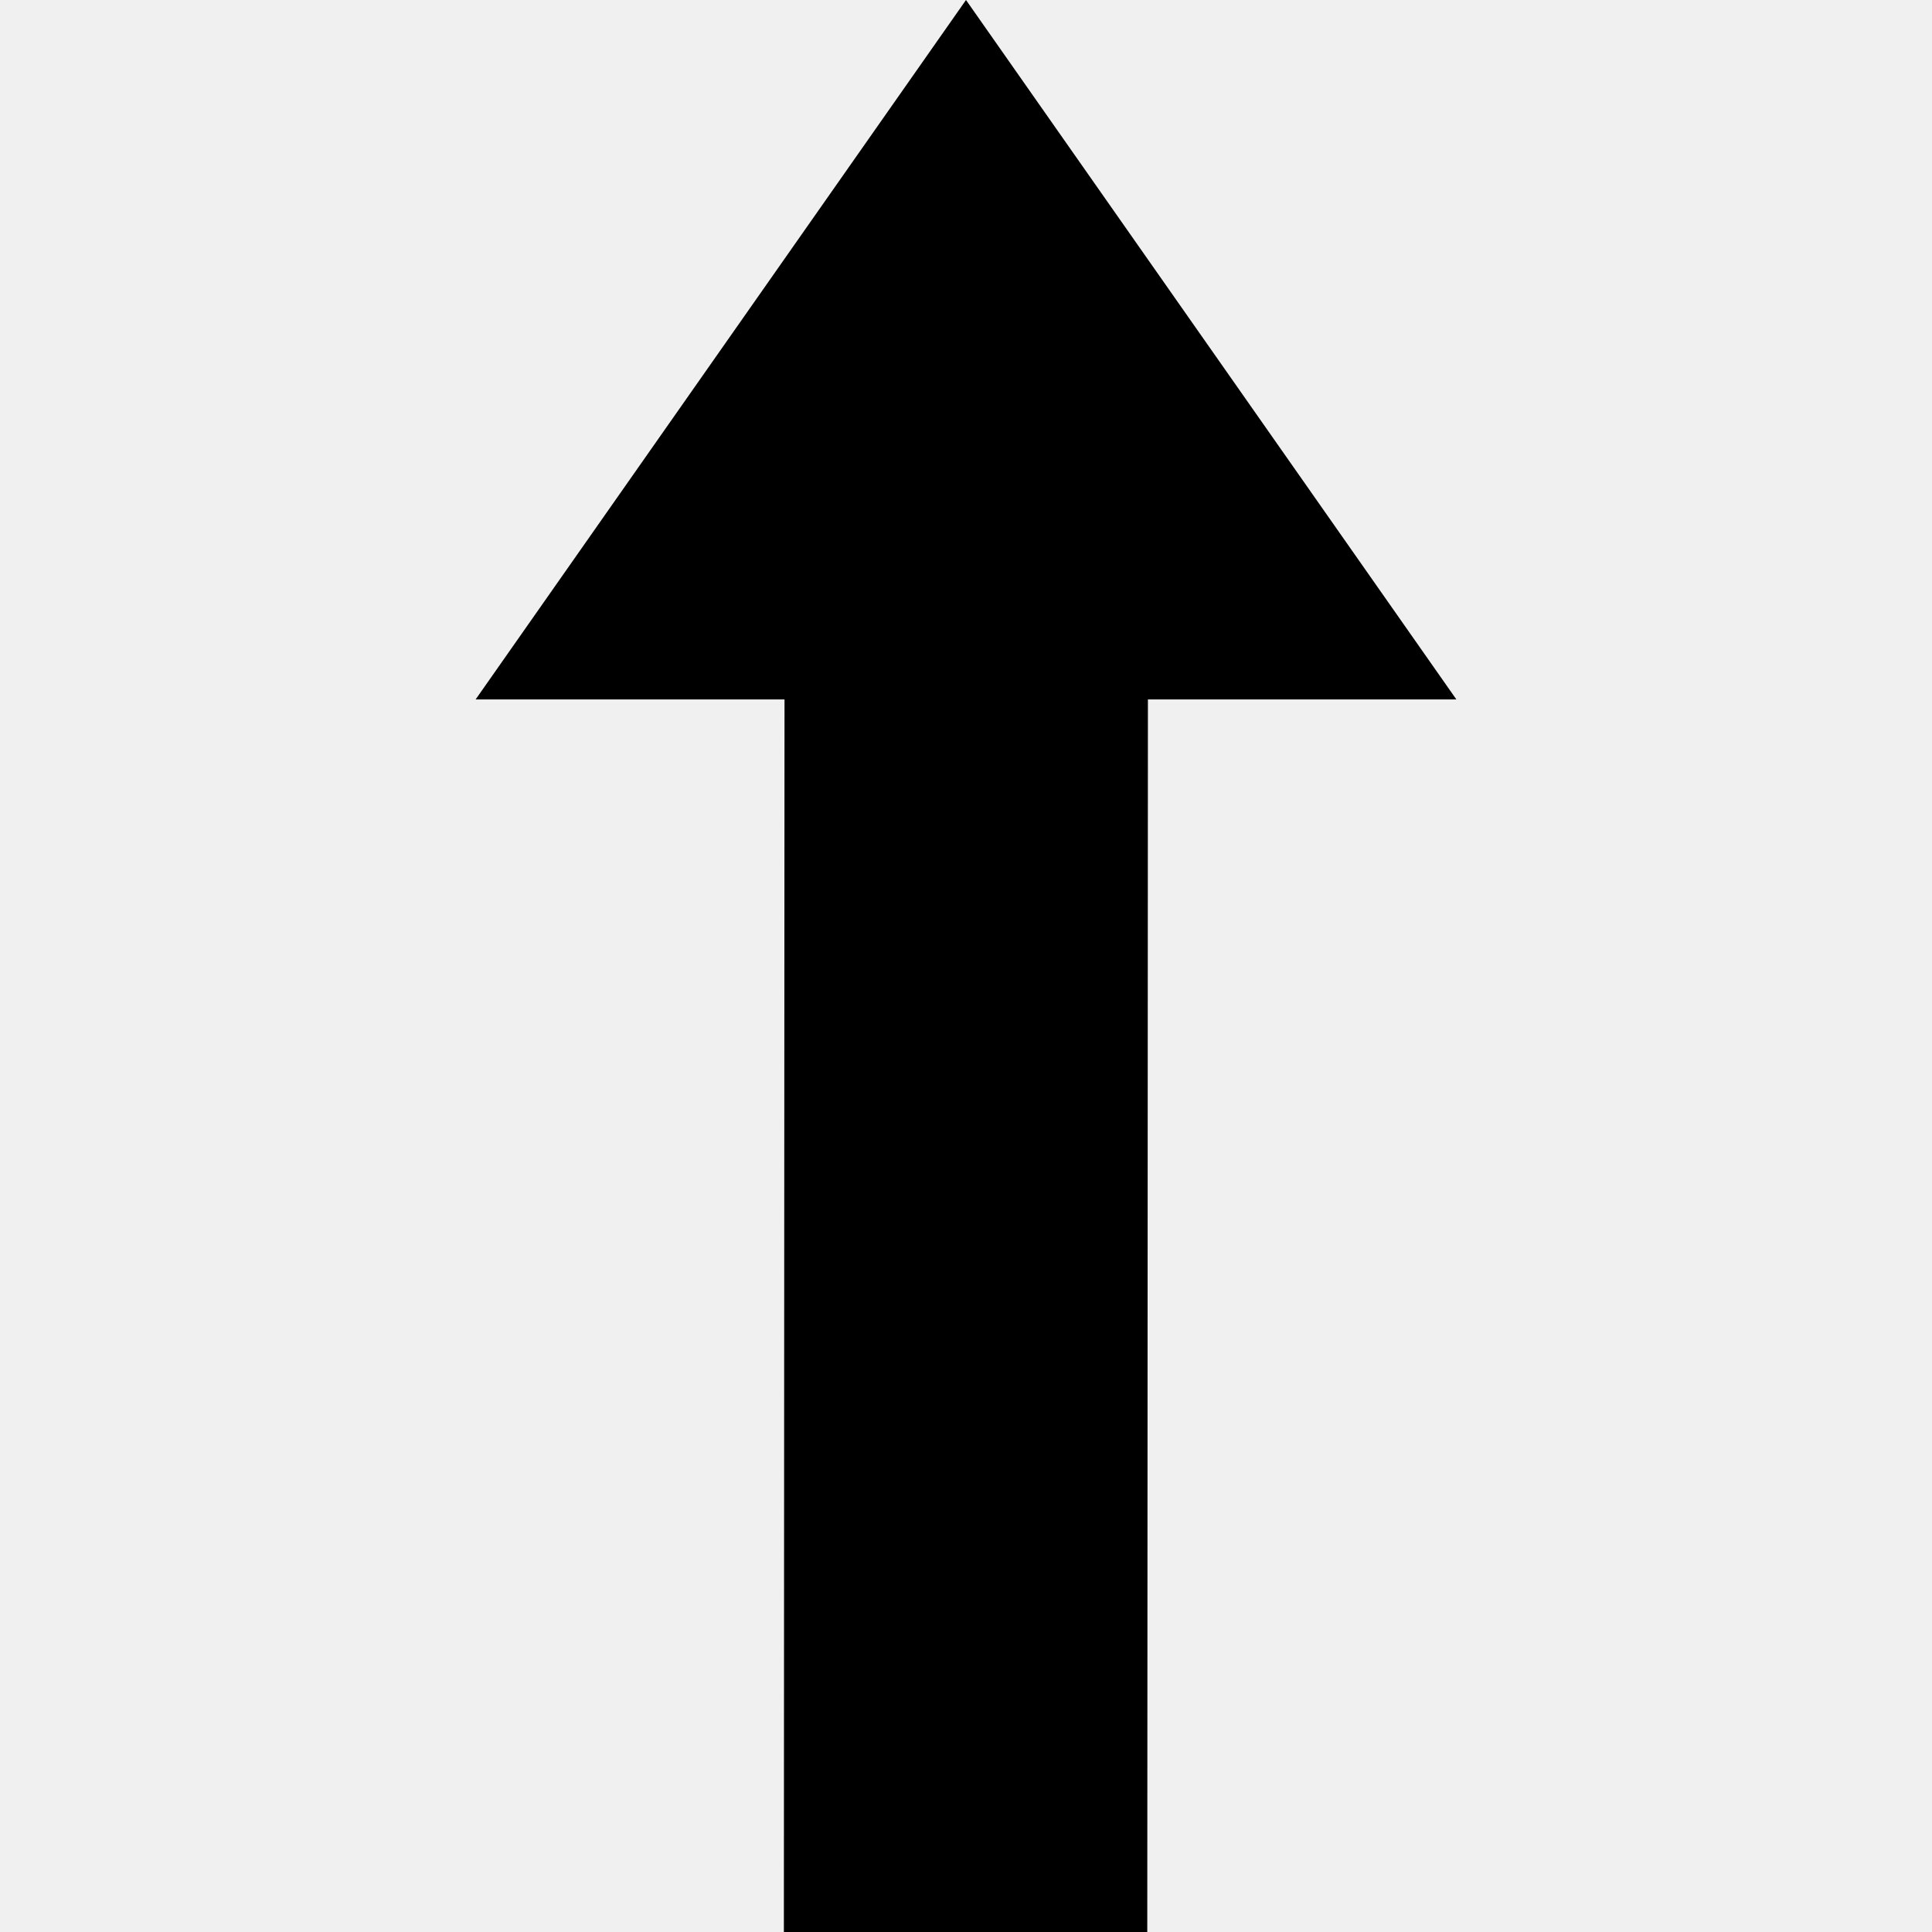
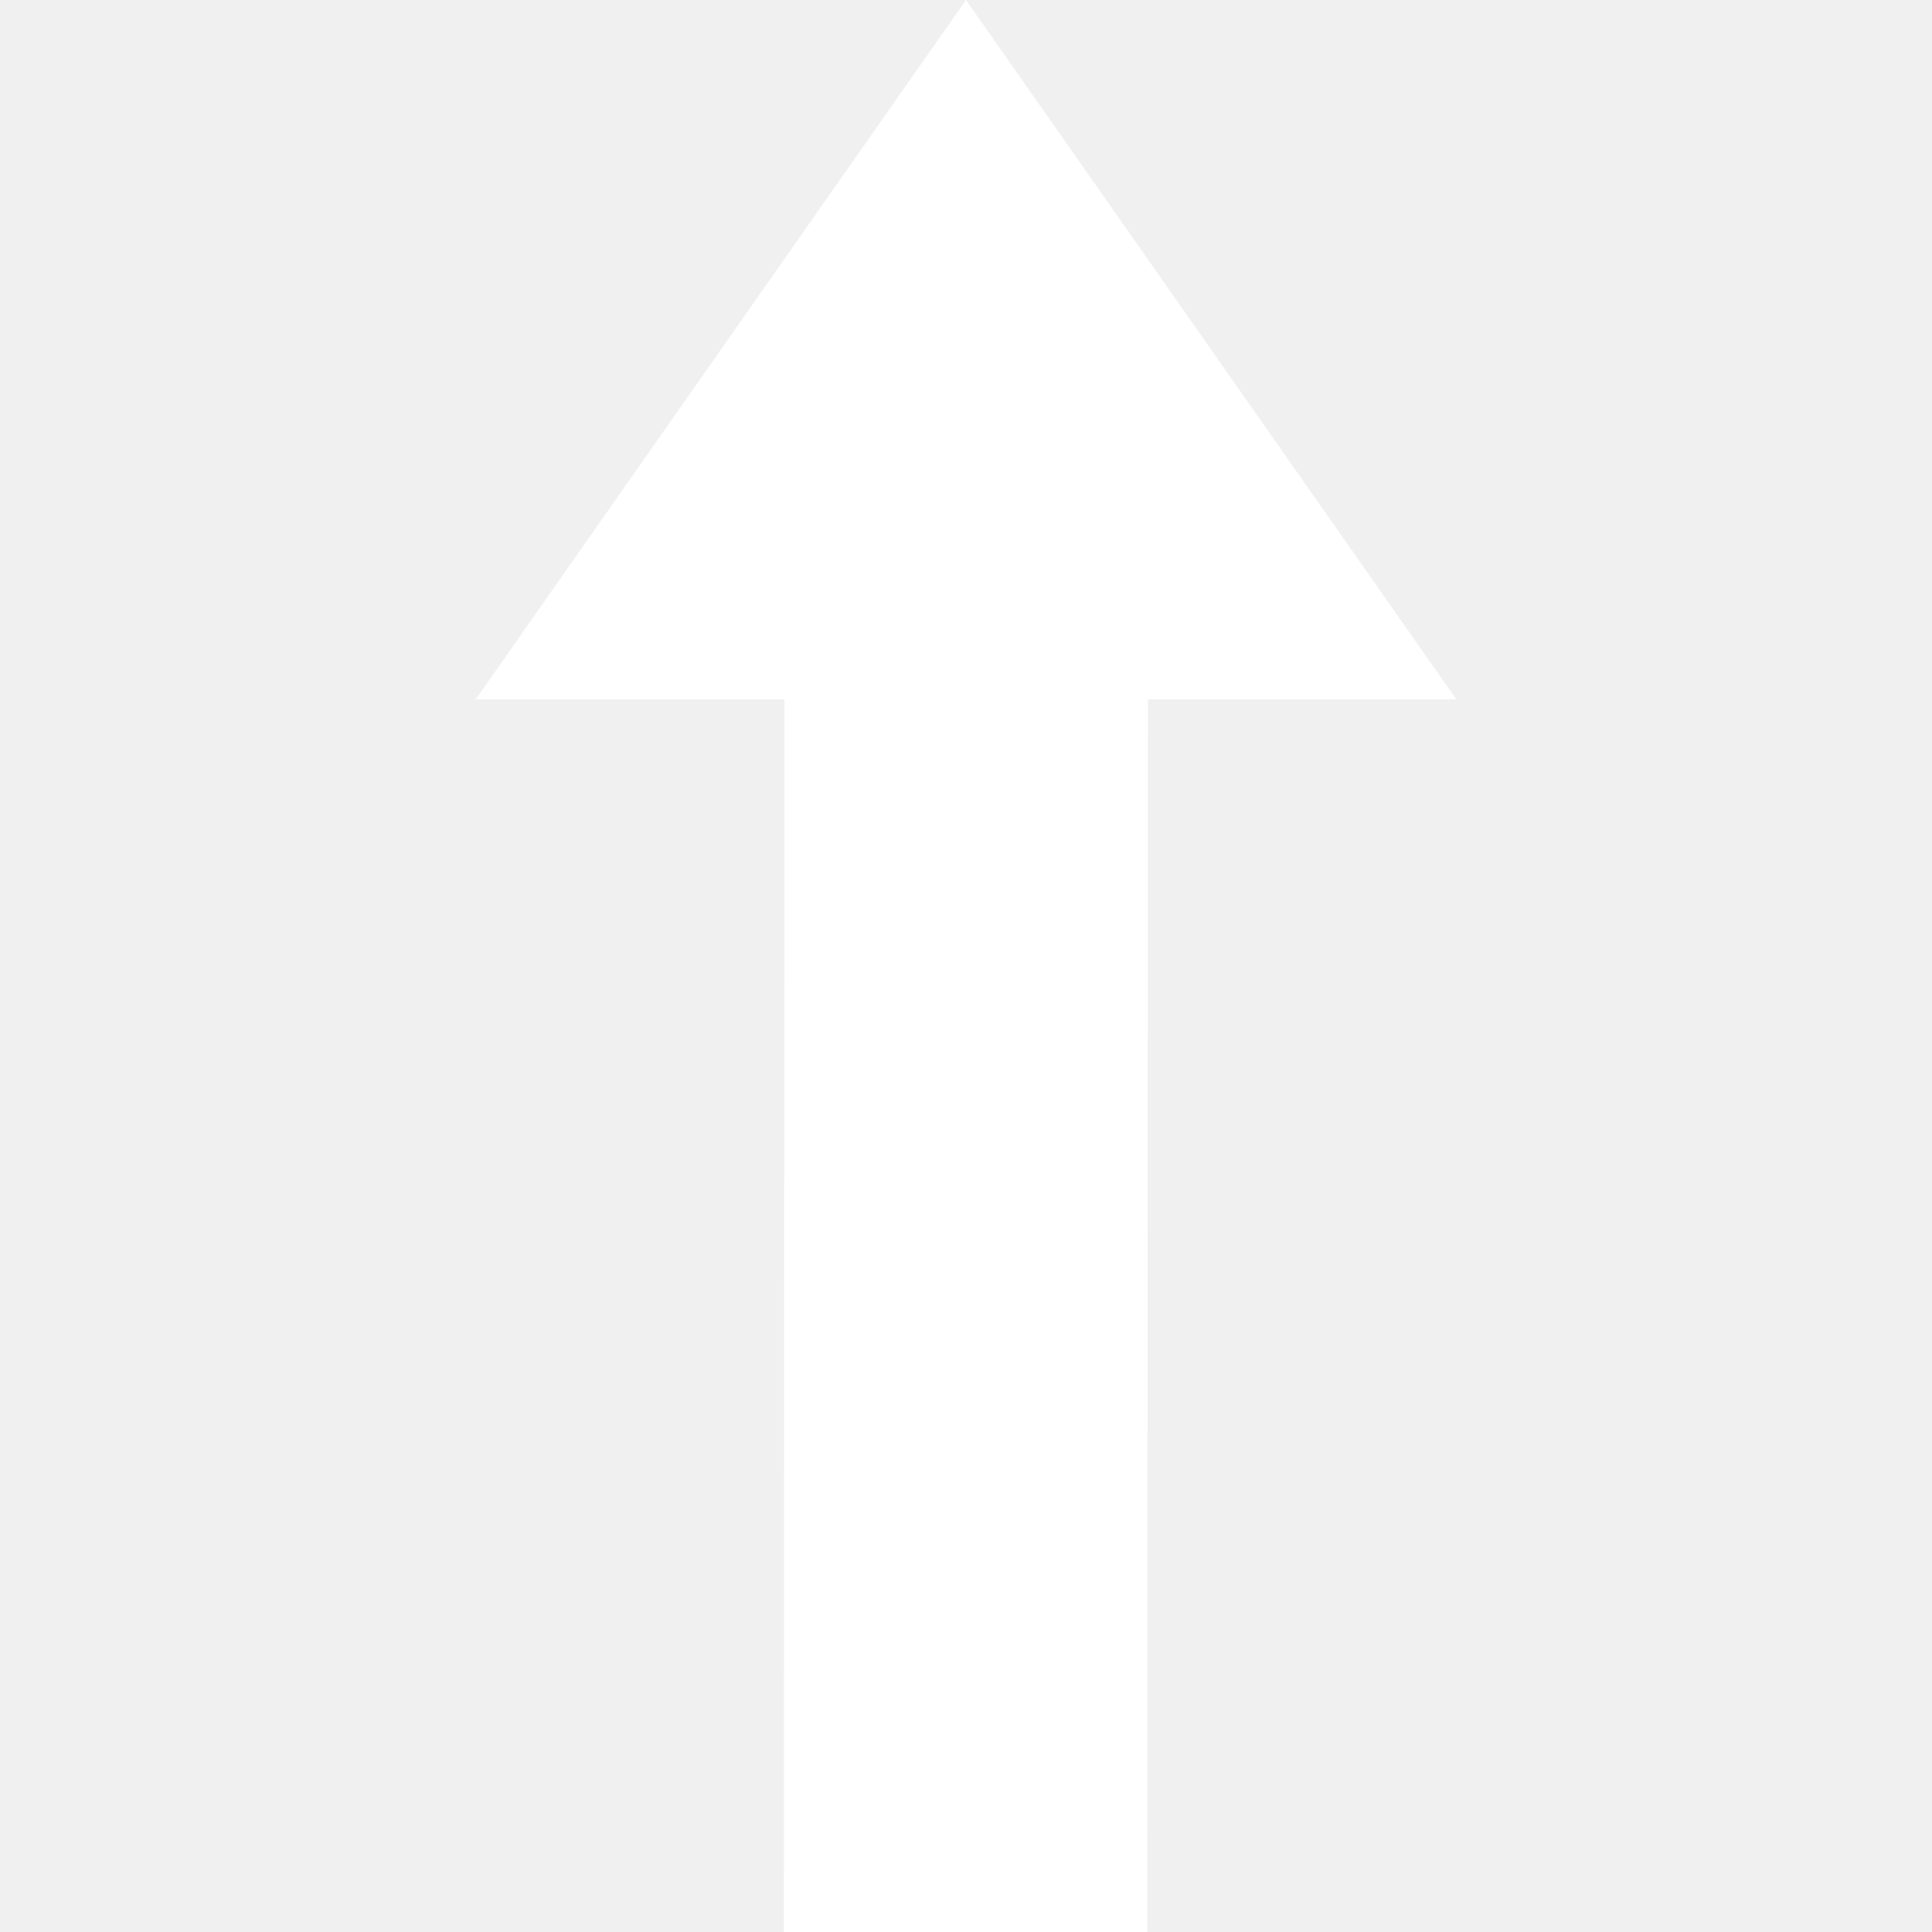
<svg xmlns="http://www.w3.org/2000/svg" version="1.1" id="Capa_1" x="0px" y="0px" width="903.8px" height="903.8px" viewBox="0 0 903.8 903.8" style="enable-background:new 0 0 903.8 903.8;" xml:space="preserve">
  <g>
-     <g>
+     <g style="fill:white">
      <polygon points="366.7,903.8 536.7,903.8 537,327.2 681.3,327.2 451.9,0 222.5,327.2 367,327.2   " />
    </g>
  </g>
  <g>
</g>
  <g>
</g>
  <g>
</g>
  <g>
</g>
  <g>
</g>
  <g>
</g>
  <g>
</g>
  <g>
</g>
  <g>
</g>
  <g>
</g>
  <g>
</g>
  <g>
</g>
  <g>
</g>
  <g>
</g>
  <g>
</g>
</svg>
